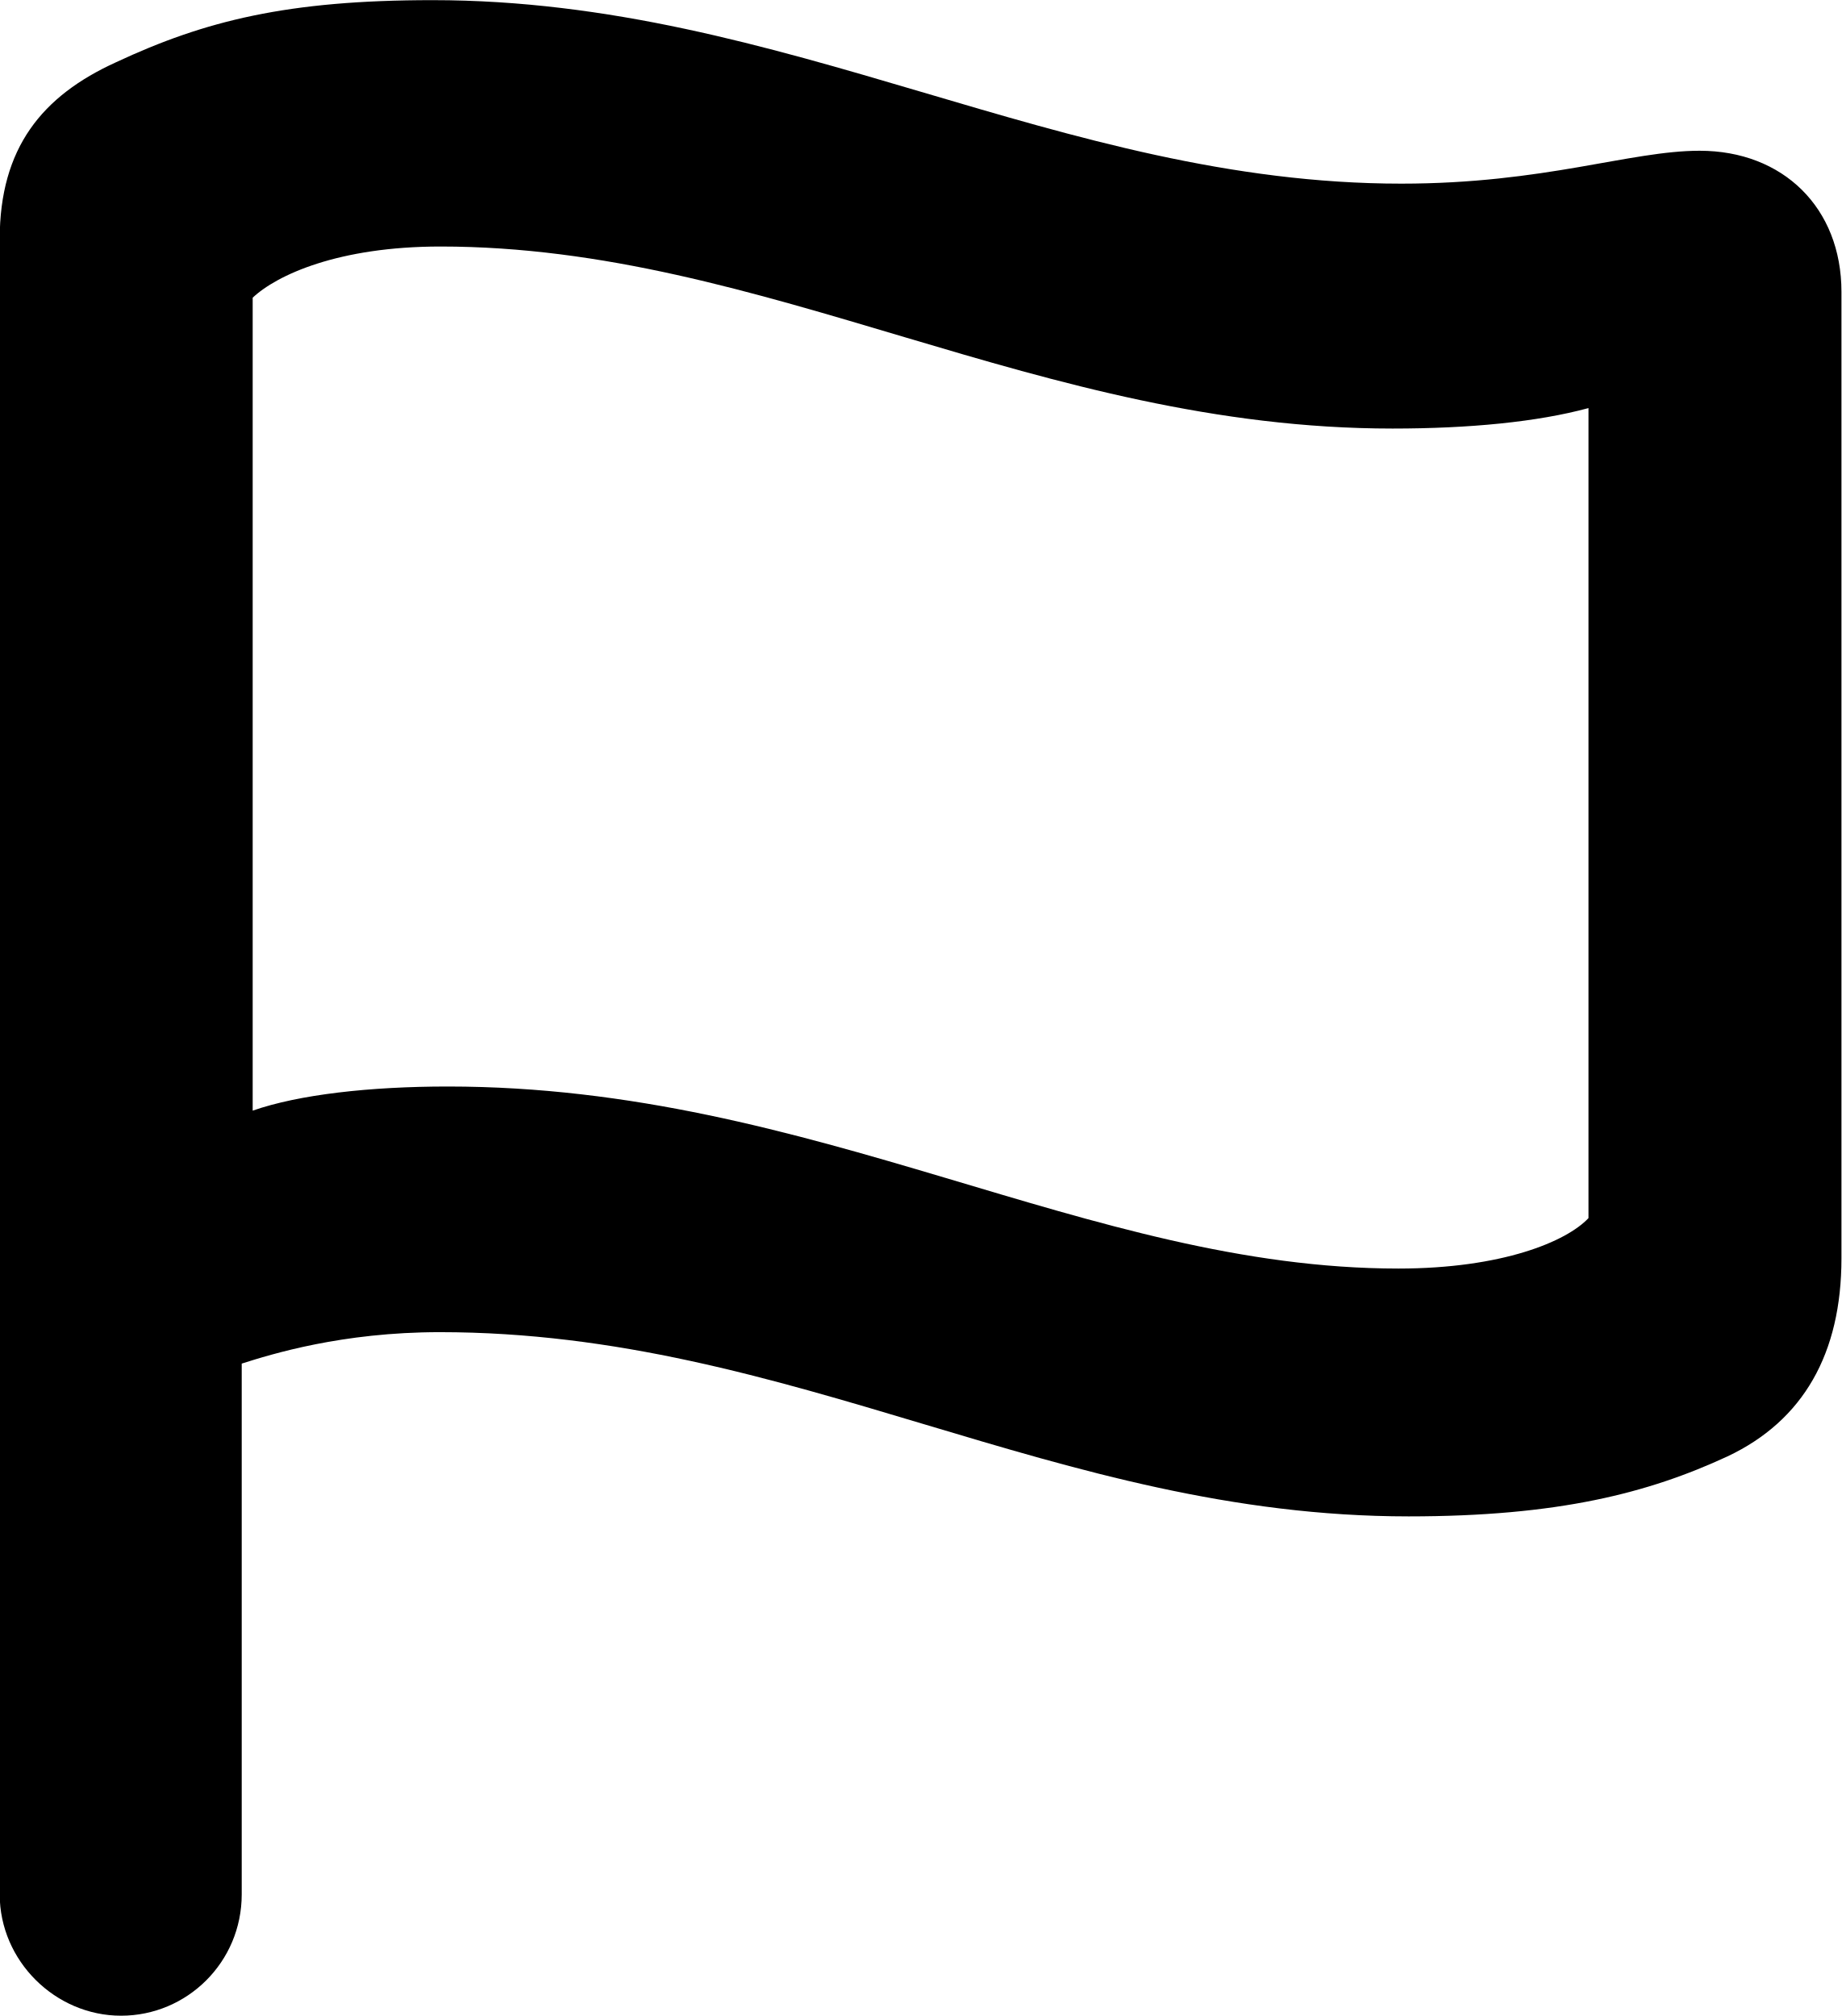
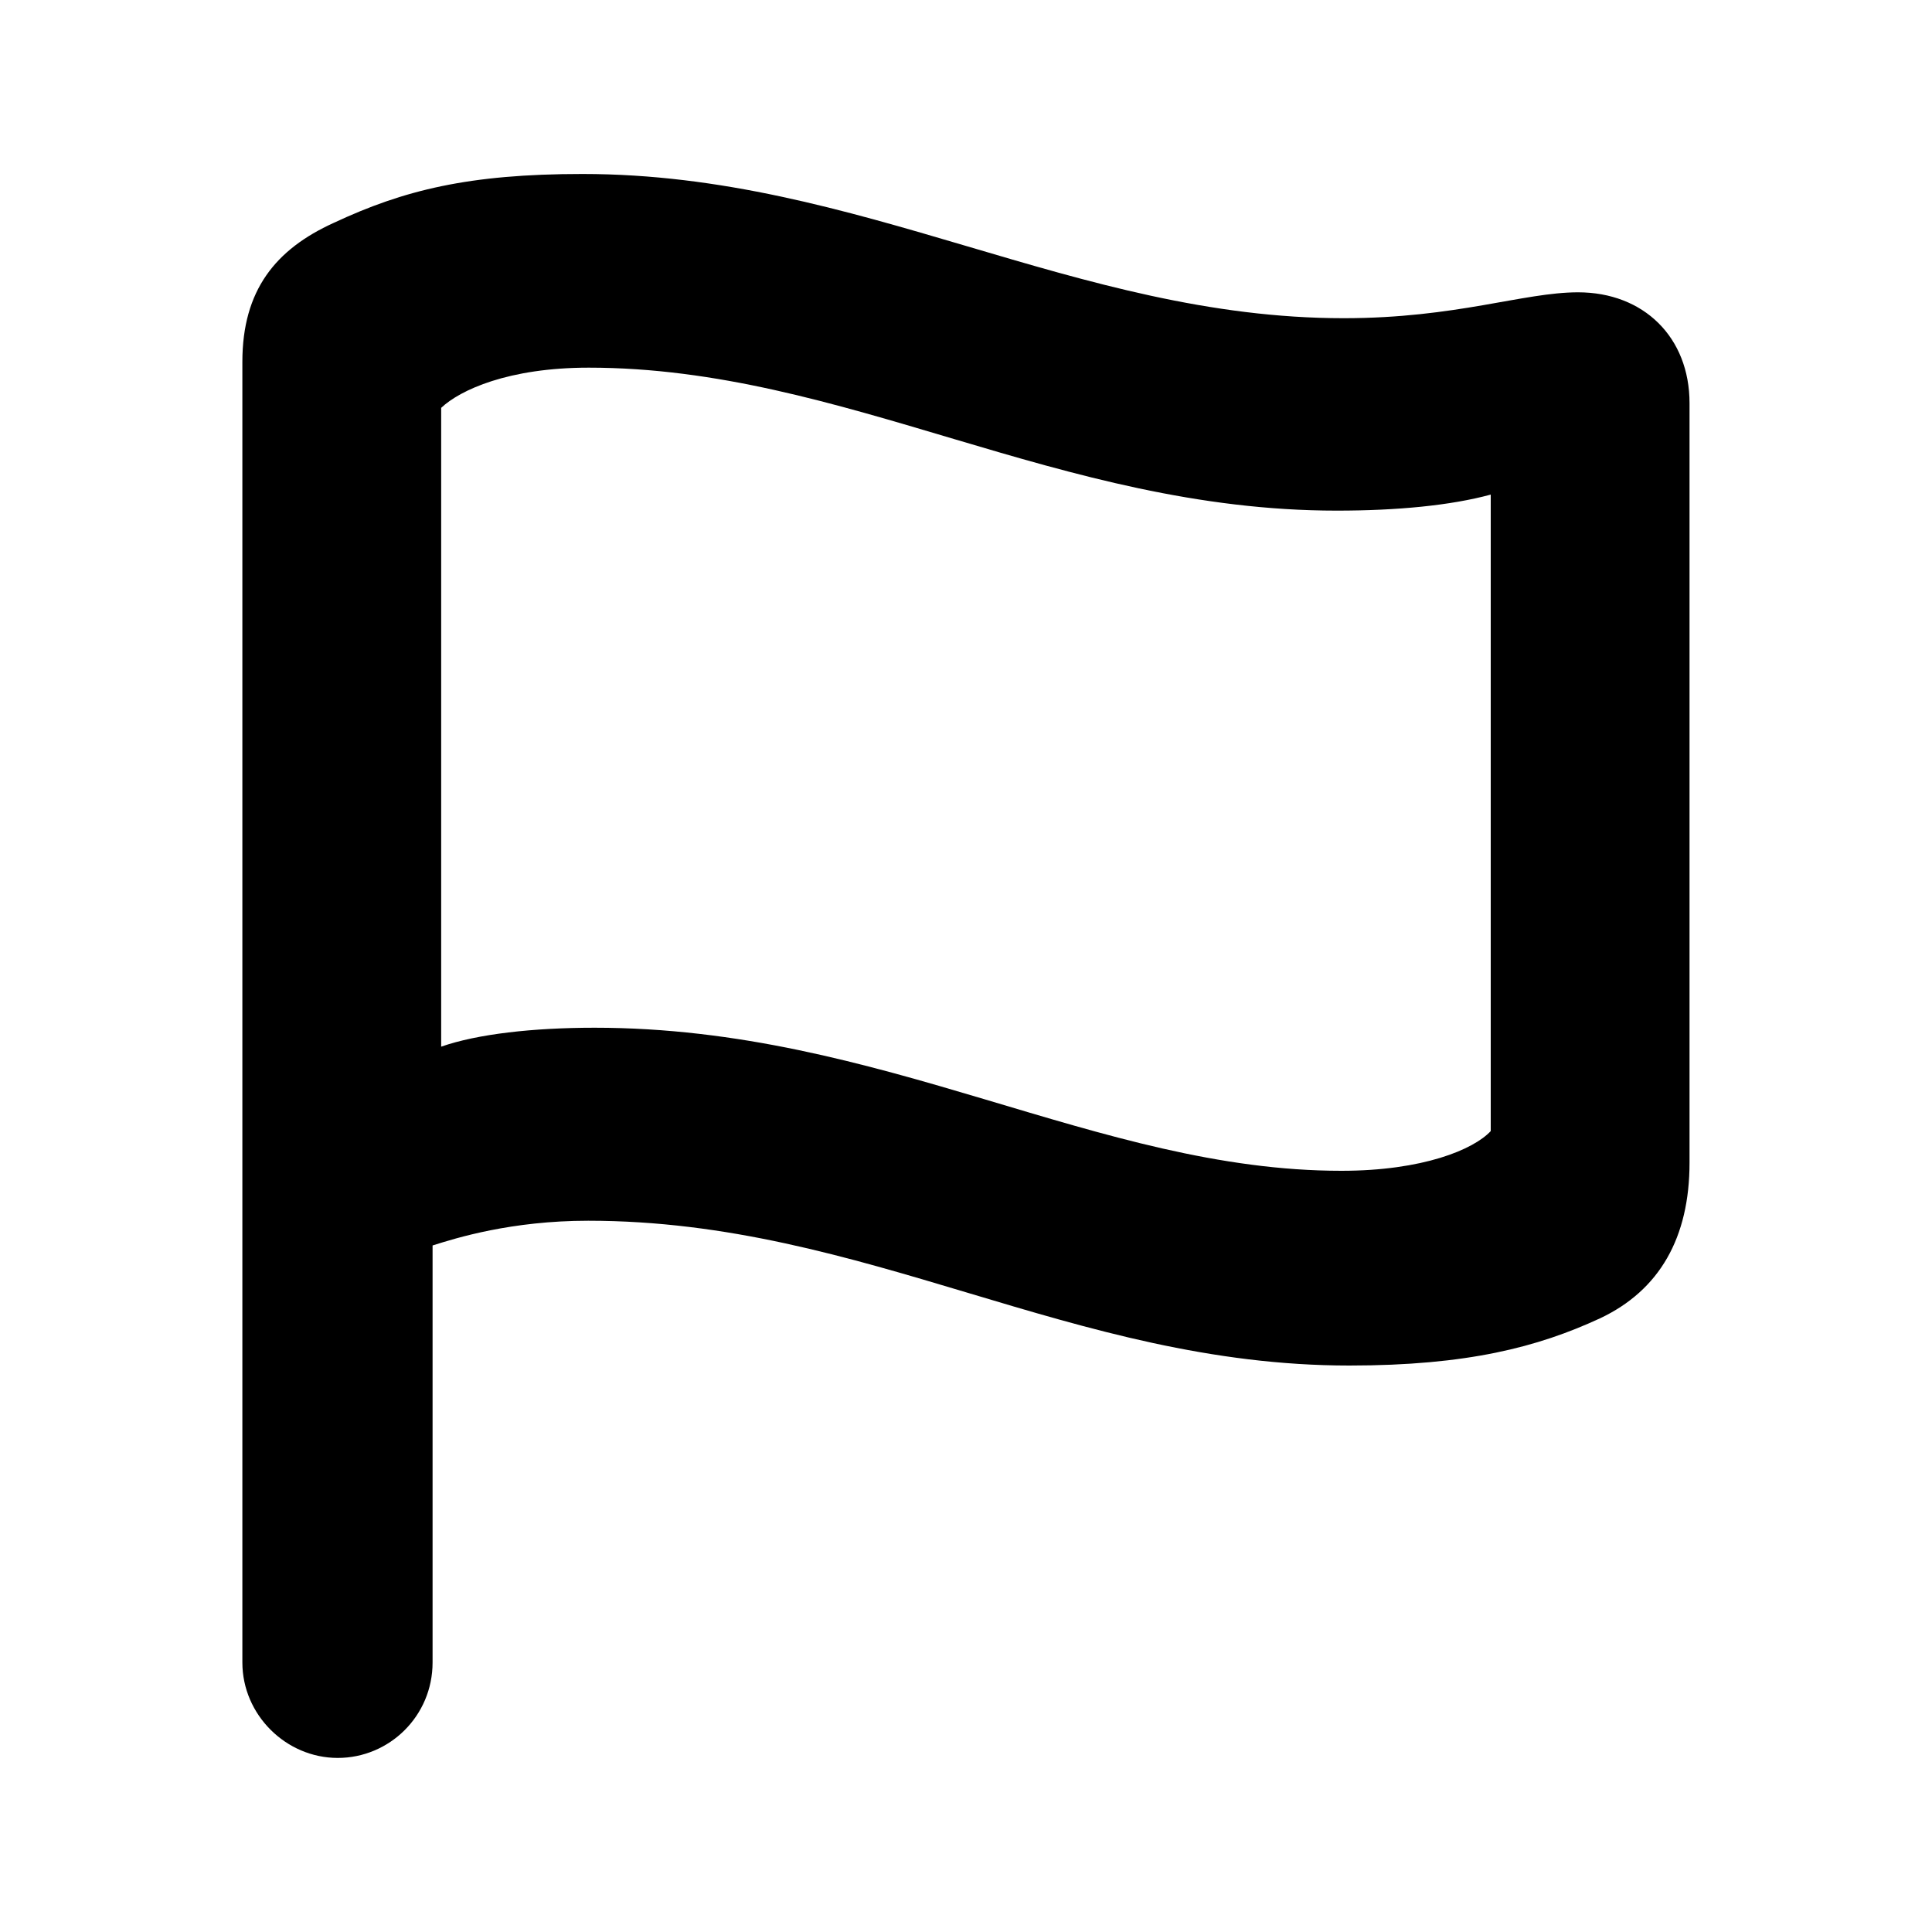
- <svg xmlns="http://www.w3.org/2000/svg" viewBox="0 0 25.184 27.576" width="25.184" height="27.576" fill="currentColor">
-   <path d="M1.656 27.572C2.556 27.572 3.306 26.842 3.306 25.912V18.652C3.716 18.522 4.676 18.222 6.016 18.222C10.846 18.222 14.436 20.742 19.266 20.742C21.316 20.742 22.546 20.422 23.626 19.922C24.666 19.432 25.186 18.512 25.186 17.212V3.992C25.186 2.842 24.386 2.062 23.246 2.062C22.296 2.062 21.126 2.512 19.166 2.512C14.496 2.512 10.746 0.002 5.916 0.002C3.936 0.002 2.806 0.282 1.586 0.852C0.576 1.312 -0.004 2.022 -0.004 3.272V25.912C-0.004 26.822 0.756 27.572 1.656 27.572ZM19.126 17.352C14.876 17.352 11.146 14.862 6.126 14.862C5.056 14.862 4.086 14.972 3.456 15.192V4.072C3.786 3.762 4.626 3.372 6.026 3.372C10.476 3.372 14.206 5.862 19.046 5.862C20.096 5.862 21.026 5.772 21.726 5.582V16.662C21.426 16.982 20.546 17.352 19.126 17.352Z" />
+ <svg xmlns="http://www.w3.org/2000/svg" width="20" height="20" viewBox="0 0 20 20" fill="currentColor">
+   <path d="M3.496 18.198C4.031 18.198 4.478 17.764 4.478 17.21V12.893C4.721 12.816 5.292 12.637 6.089 12.637C8.962 12.637 11.097 14.136 13.969 14.136C15.188 14.136 15.92 13.945 16.562 13.648C17.181 13.357 17.49 12.81 17.49 12.036V4.174C17.49 3.49 17.014 3.026 16.336 3.026C15.771 3.026 15.075 3.294 13.91 3.294C11.132 3.294 8.902 1.801 6.03 1.801C4.852 1.801 4.18 1.968 3.455 2.307C2.854 2.58 2.509 3.003 2.509 3.746V17.21C2.509 17.752 2.961 18.198 3.496 18.198ZM13.886 12.12C11.358 12.12 9.14 10.639 6.155 10.639C5.518 10.639 4.941 10.704 4.567 10.835V4.222C4.763 4.037 5.263 3.806 6.095 3.806C8.742 3.806 10.96 5.286 13.838 5.286C14.463 5.286 15.016 5.233 15.432 5.12V11.709C15.254 11.9 14.73 12.12 13.886 12.12Z" fill="currentColor" />
</svg>
